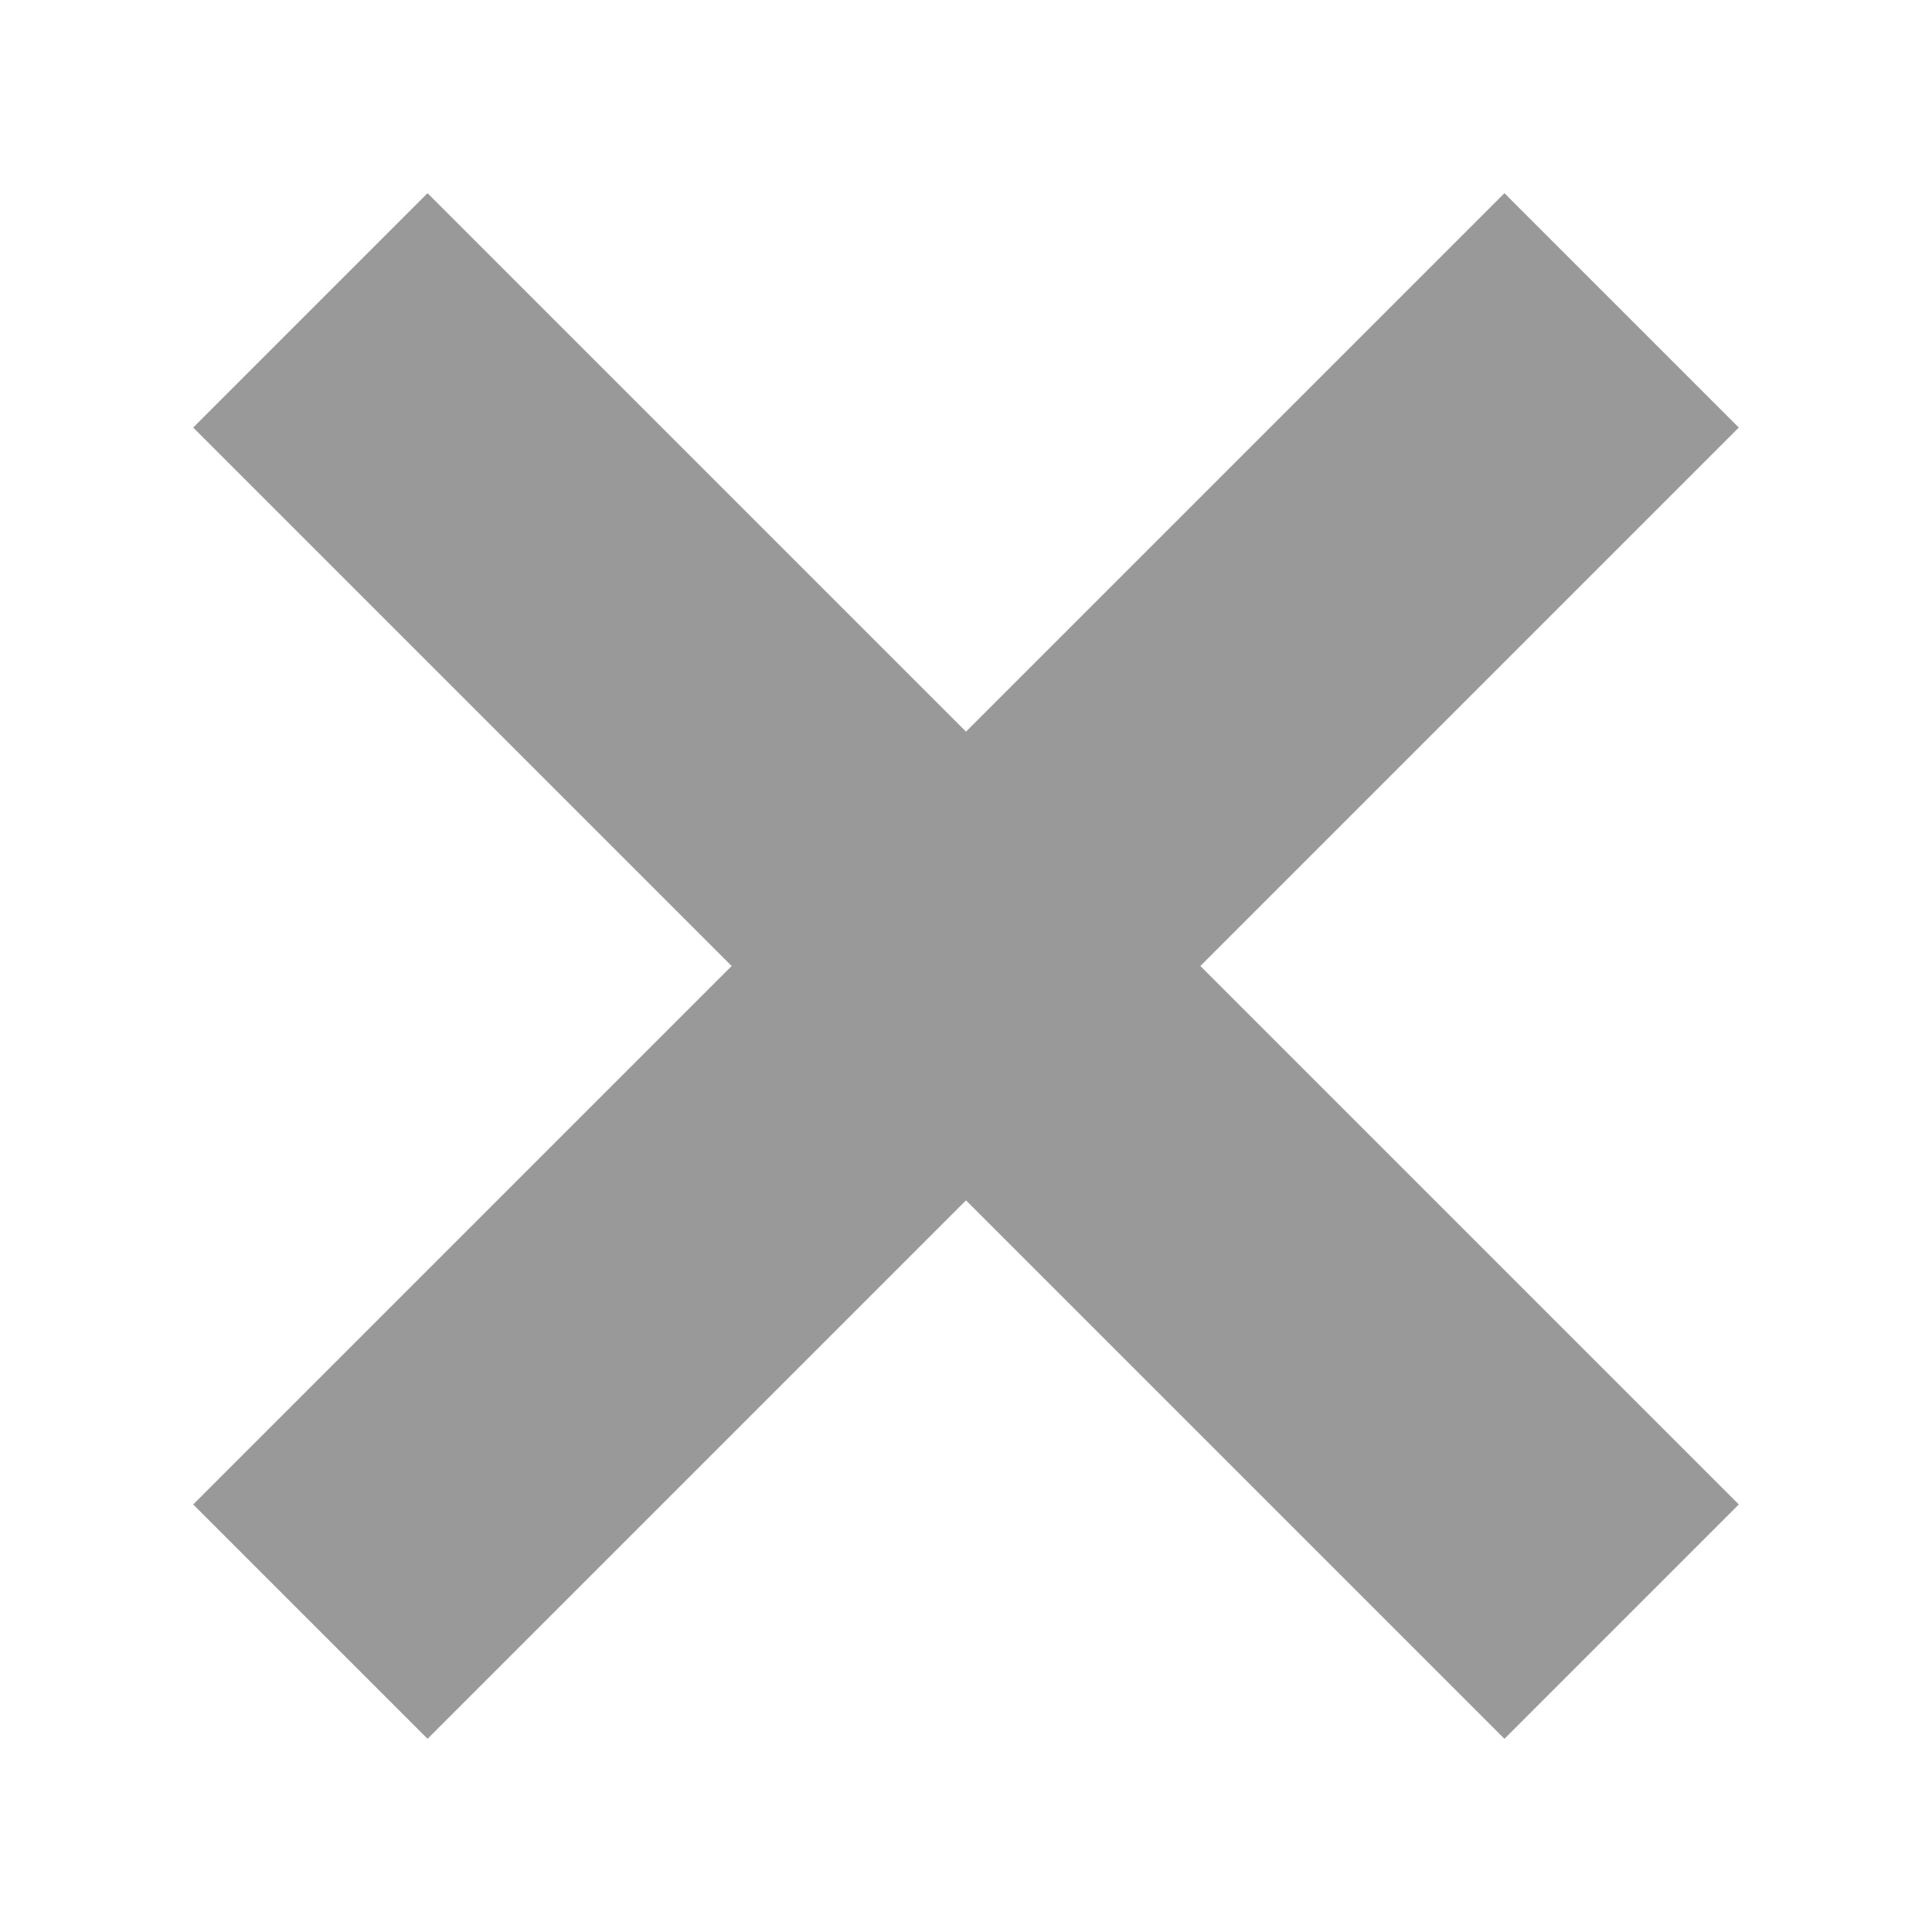
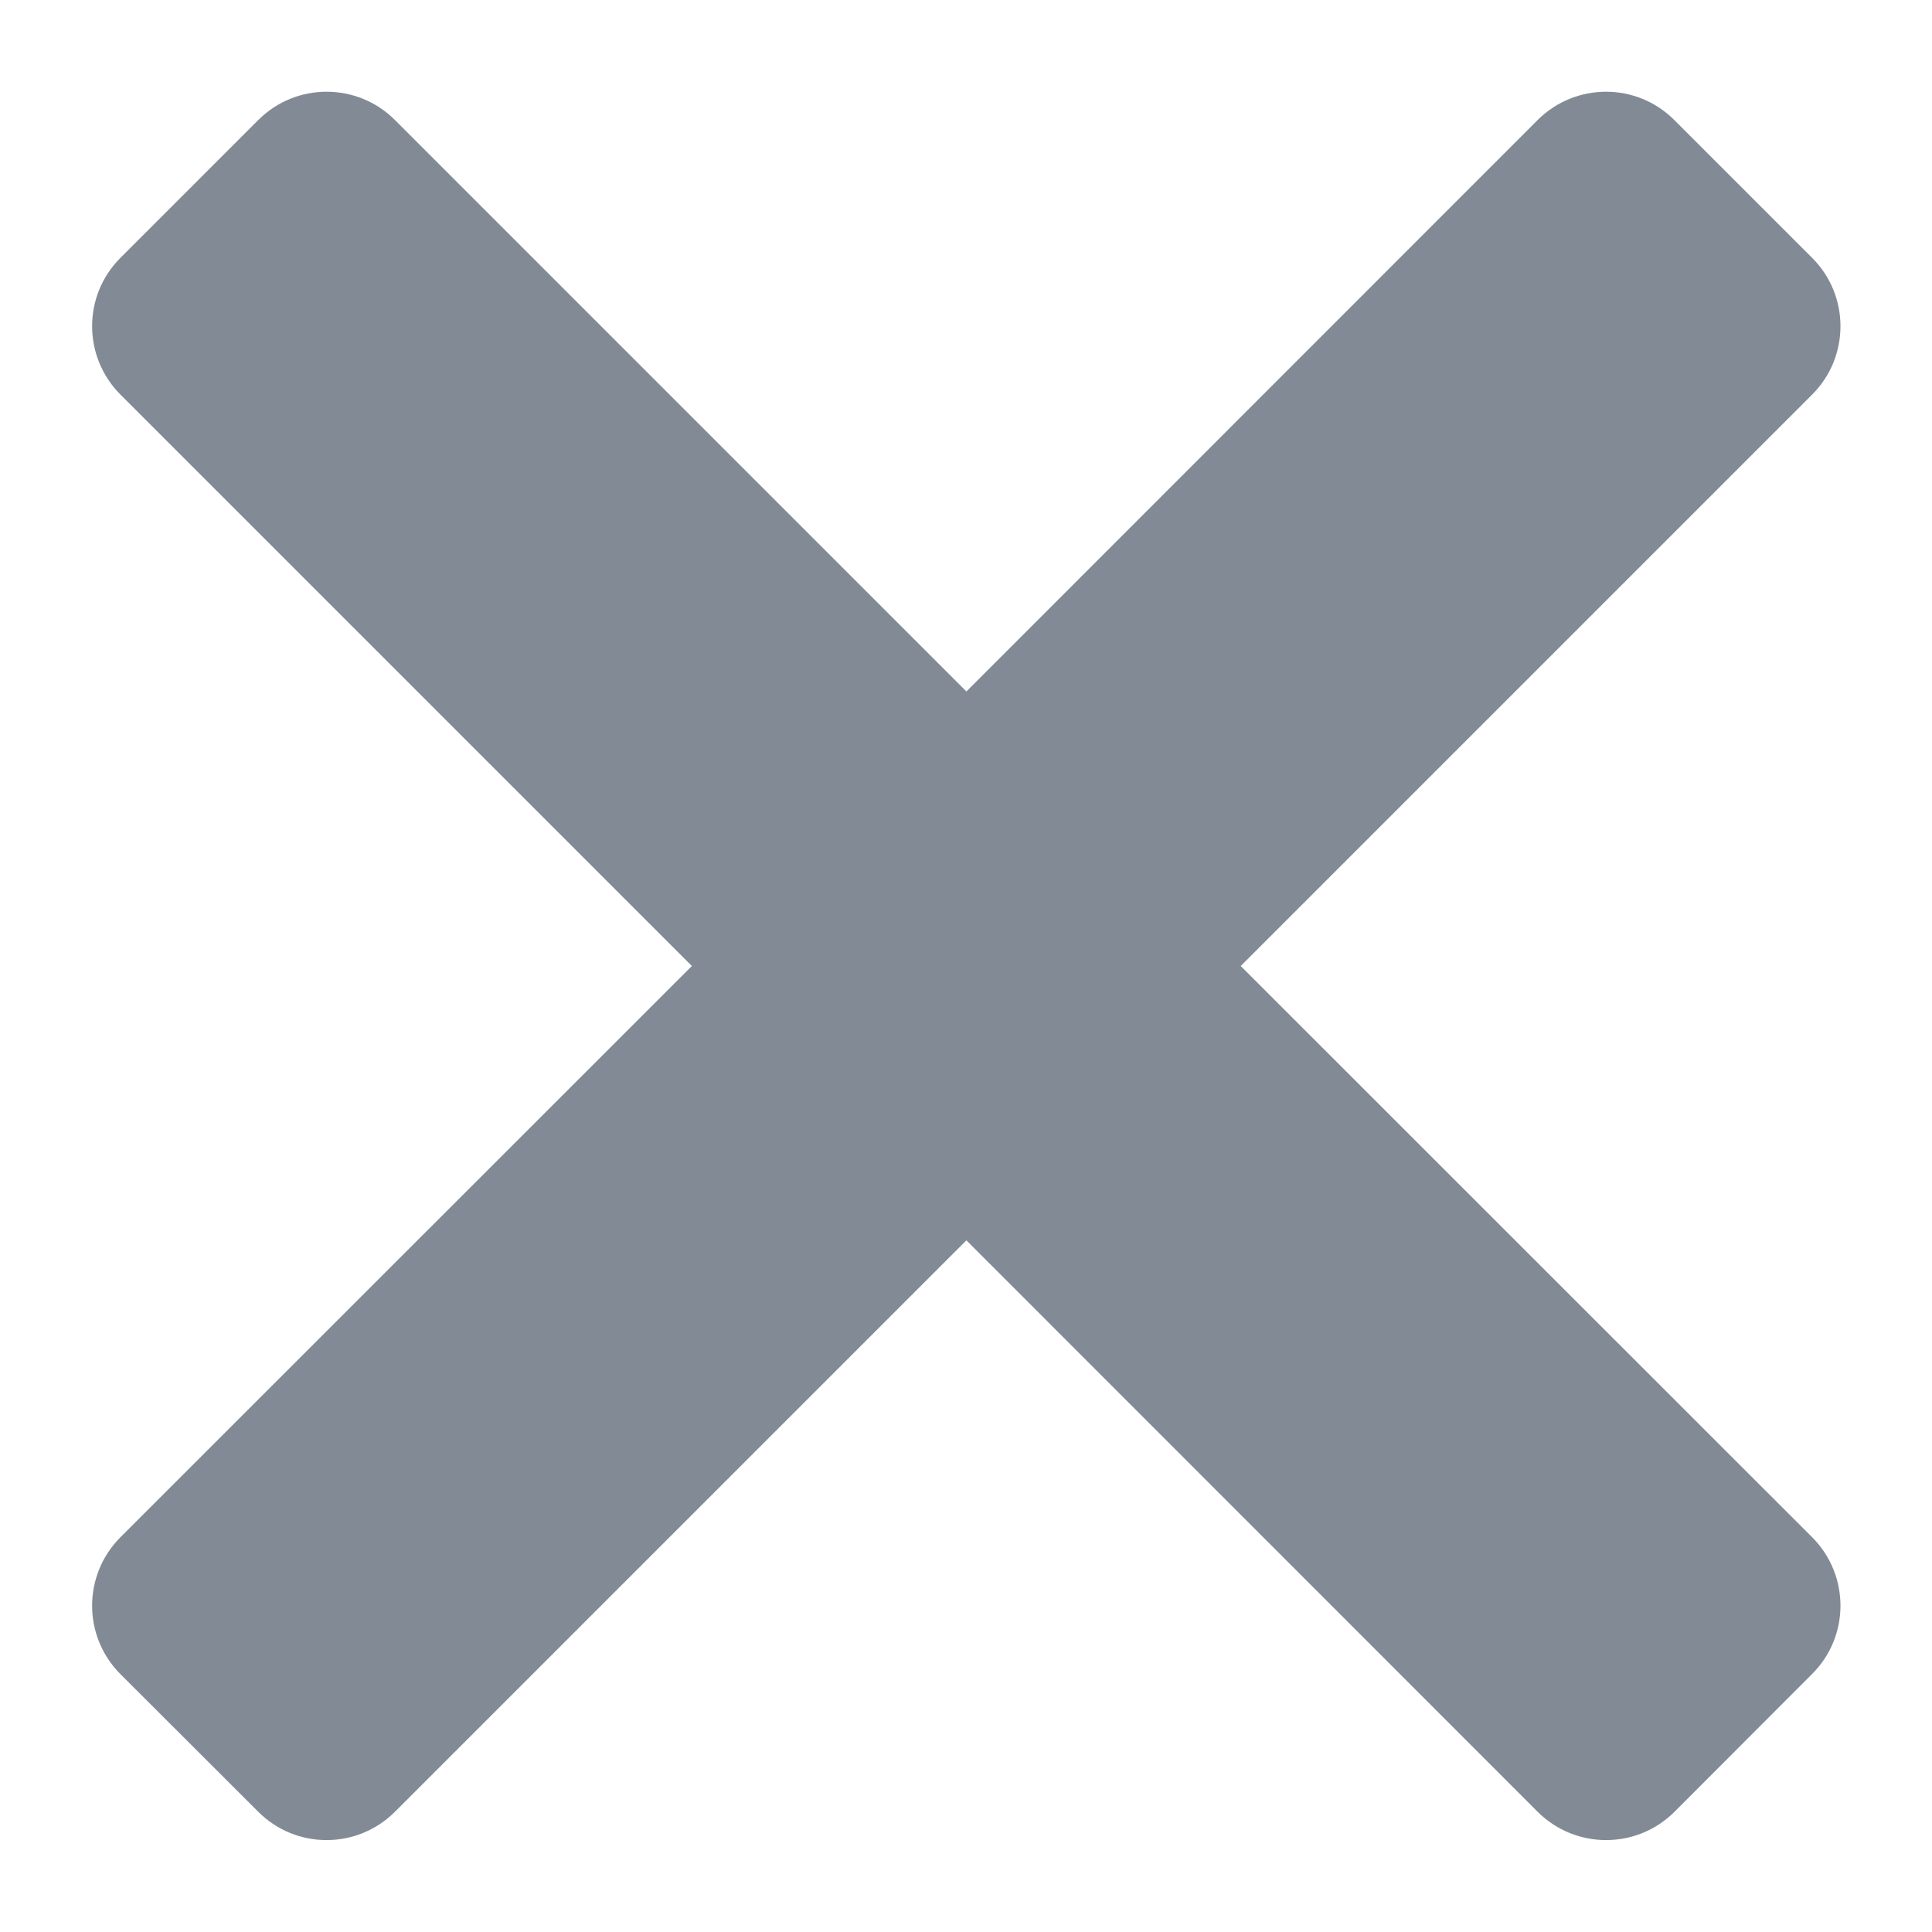
- <svg xmlns="http://www.w3.org/2000/svg" width="10" height="10" viewBox="0 0 10 10">
-   <path d="M7.787 1L5 3.787 2.213 1 1 2.213 3.787 5 1 7.787 2.213 9 5 6.213 7.787 9 9 7.787 6.213 5 9 2.213" fill="#999" fill-rule="evenodd" />
+ <svg xmlns="http://www.w3.org/2000/svg" width="10" height="10" viewBox="0 0 10 10" fill="none">
+   <path d="M8.666 0.621C8.471 0.426 8.155 0.426 7.959 0.621L5.002 3.579L2.044 0.621C1.849 0.426 1.532 0.426 1.337 0.621L0.623 1.335C0.428 1.53 0.428 1.846 0.623 2.042L3.581 5L0.623 7.957C0.428 8.153 0.428 8.469 0.623 8.665L1.337 9.378C1.532 9.573 1.848 9.573 2.044 9.378L5.002 6.42L7.959 9.378C8.155 9.573 8.471 9.573 8.667 9.378L9.38 8.664C9.575 8.469 9.575 8.153 9.38 7.957L6.422 5L9.38 2.042C9.575 1.847 9.575 1.53 9.38 1.335L8.666 0.621Z" fill="#828b95" />
</svg>
